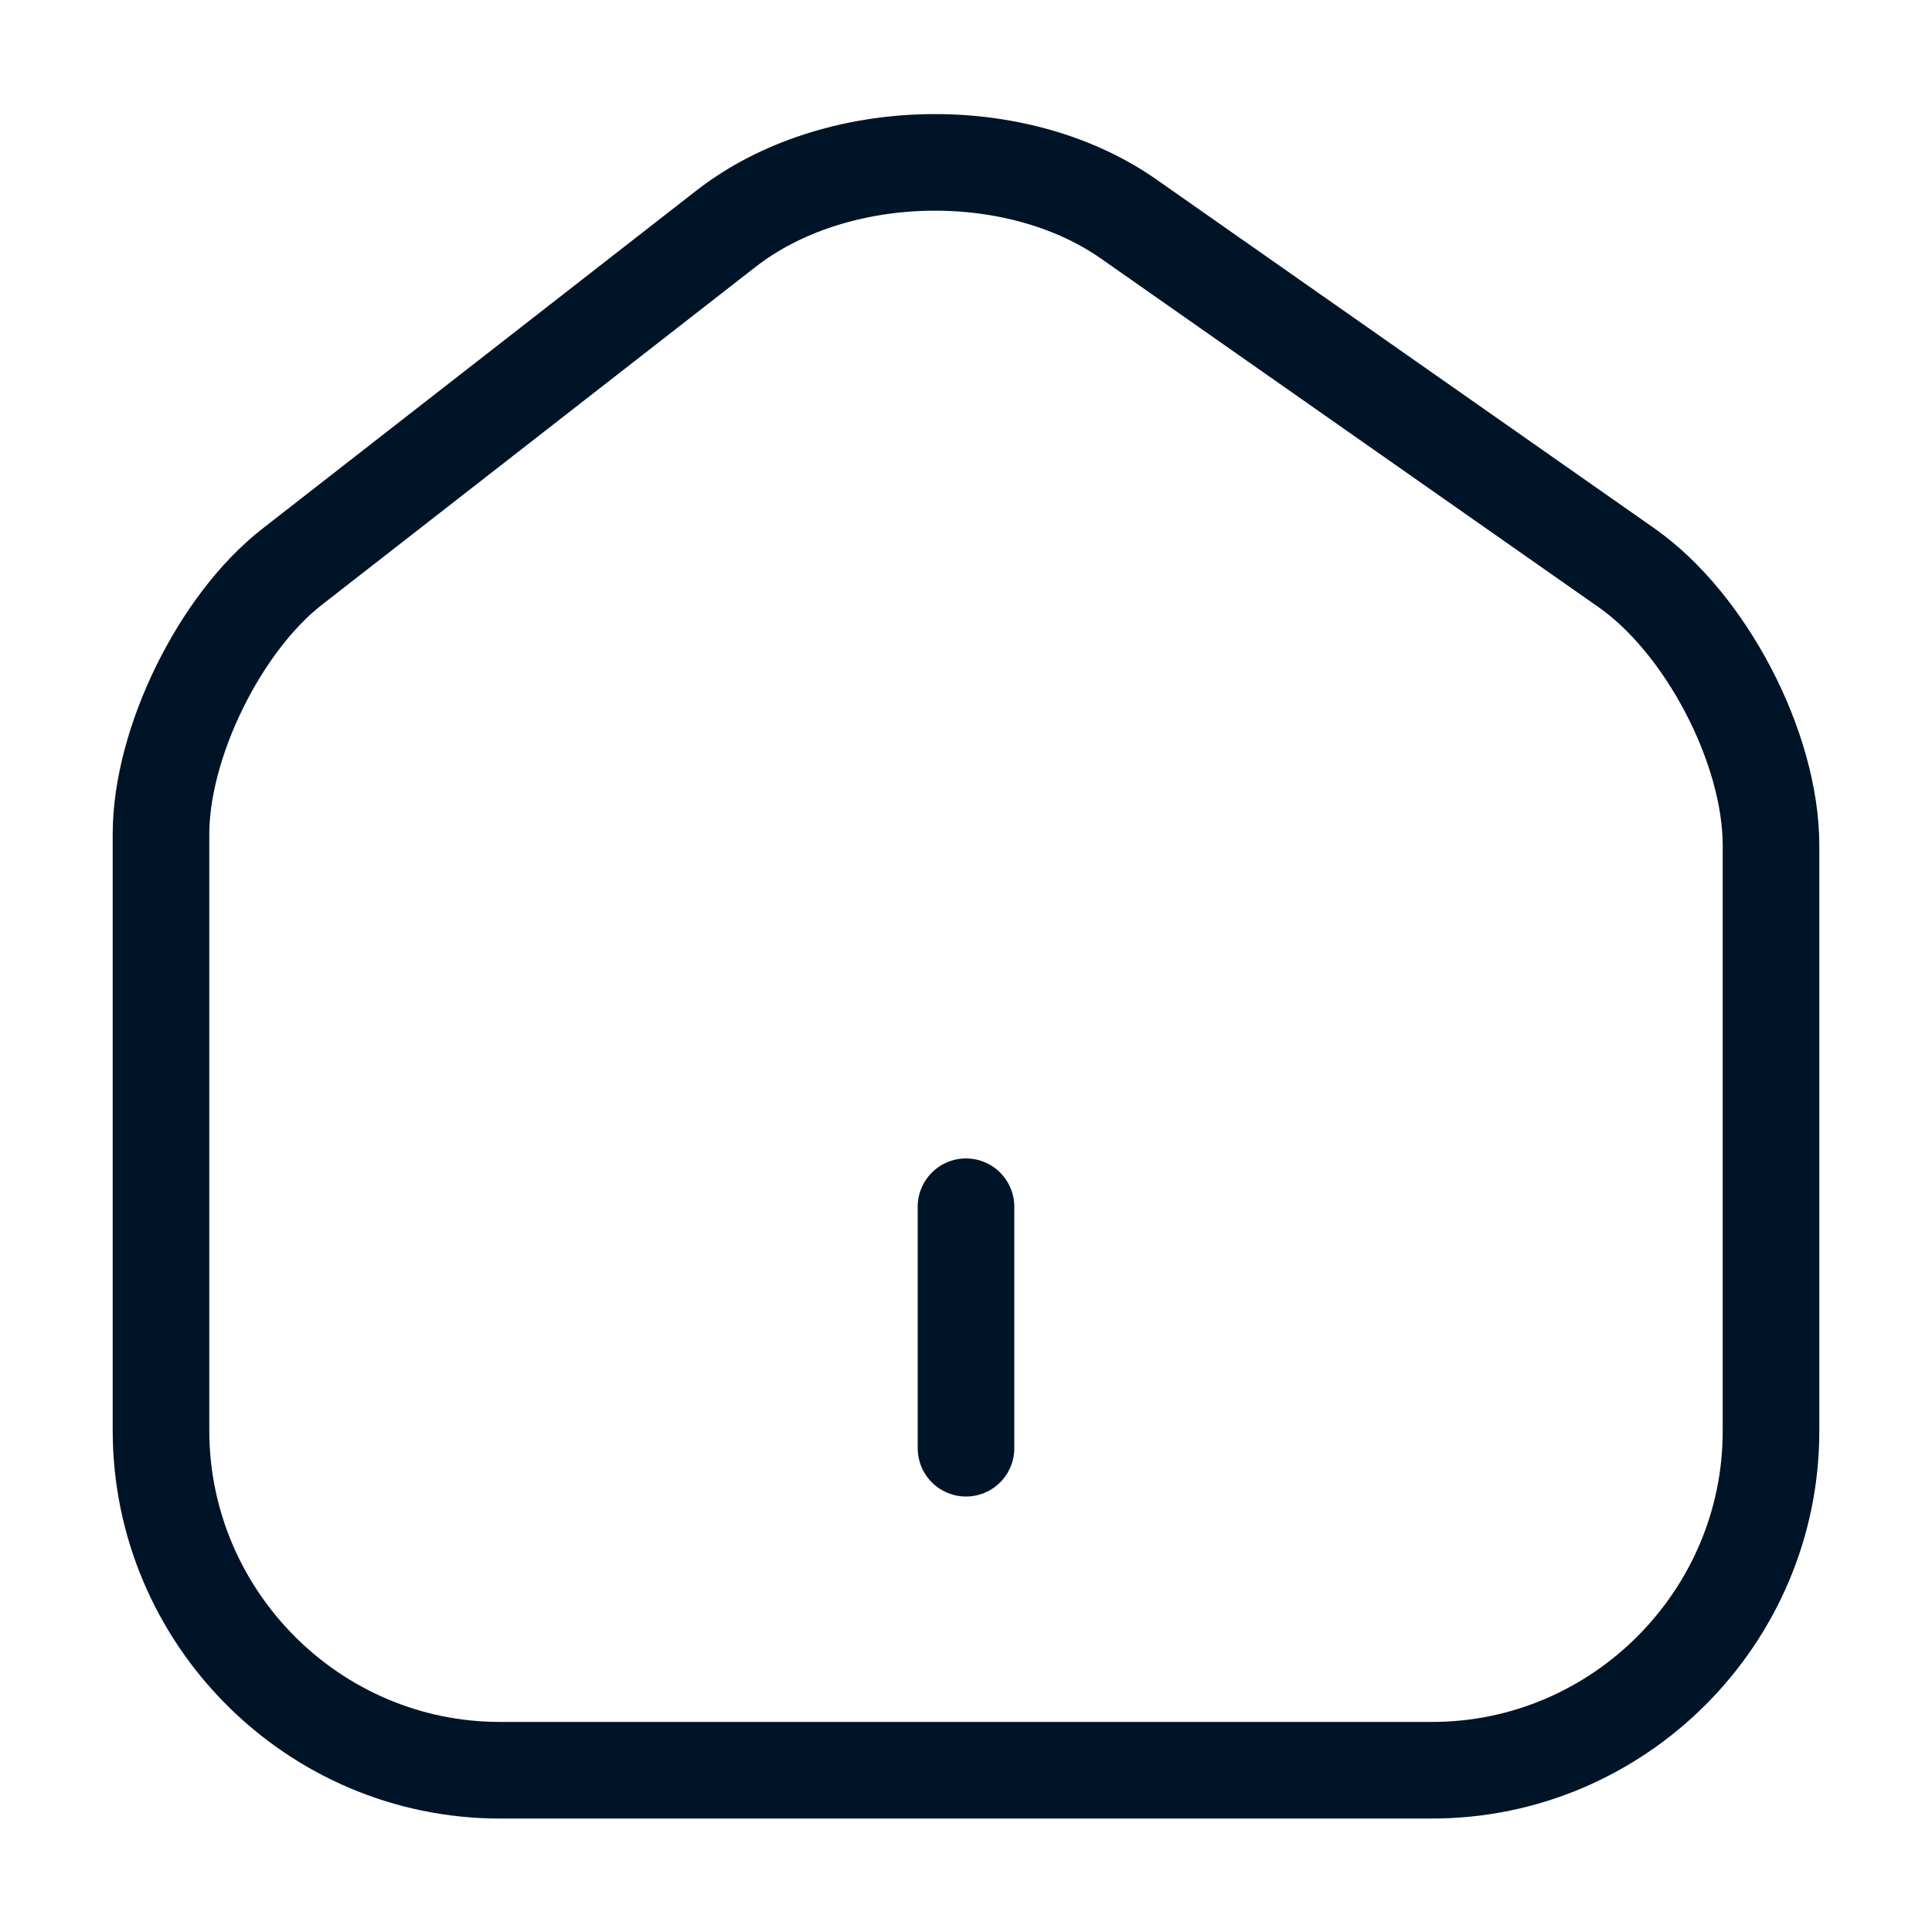
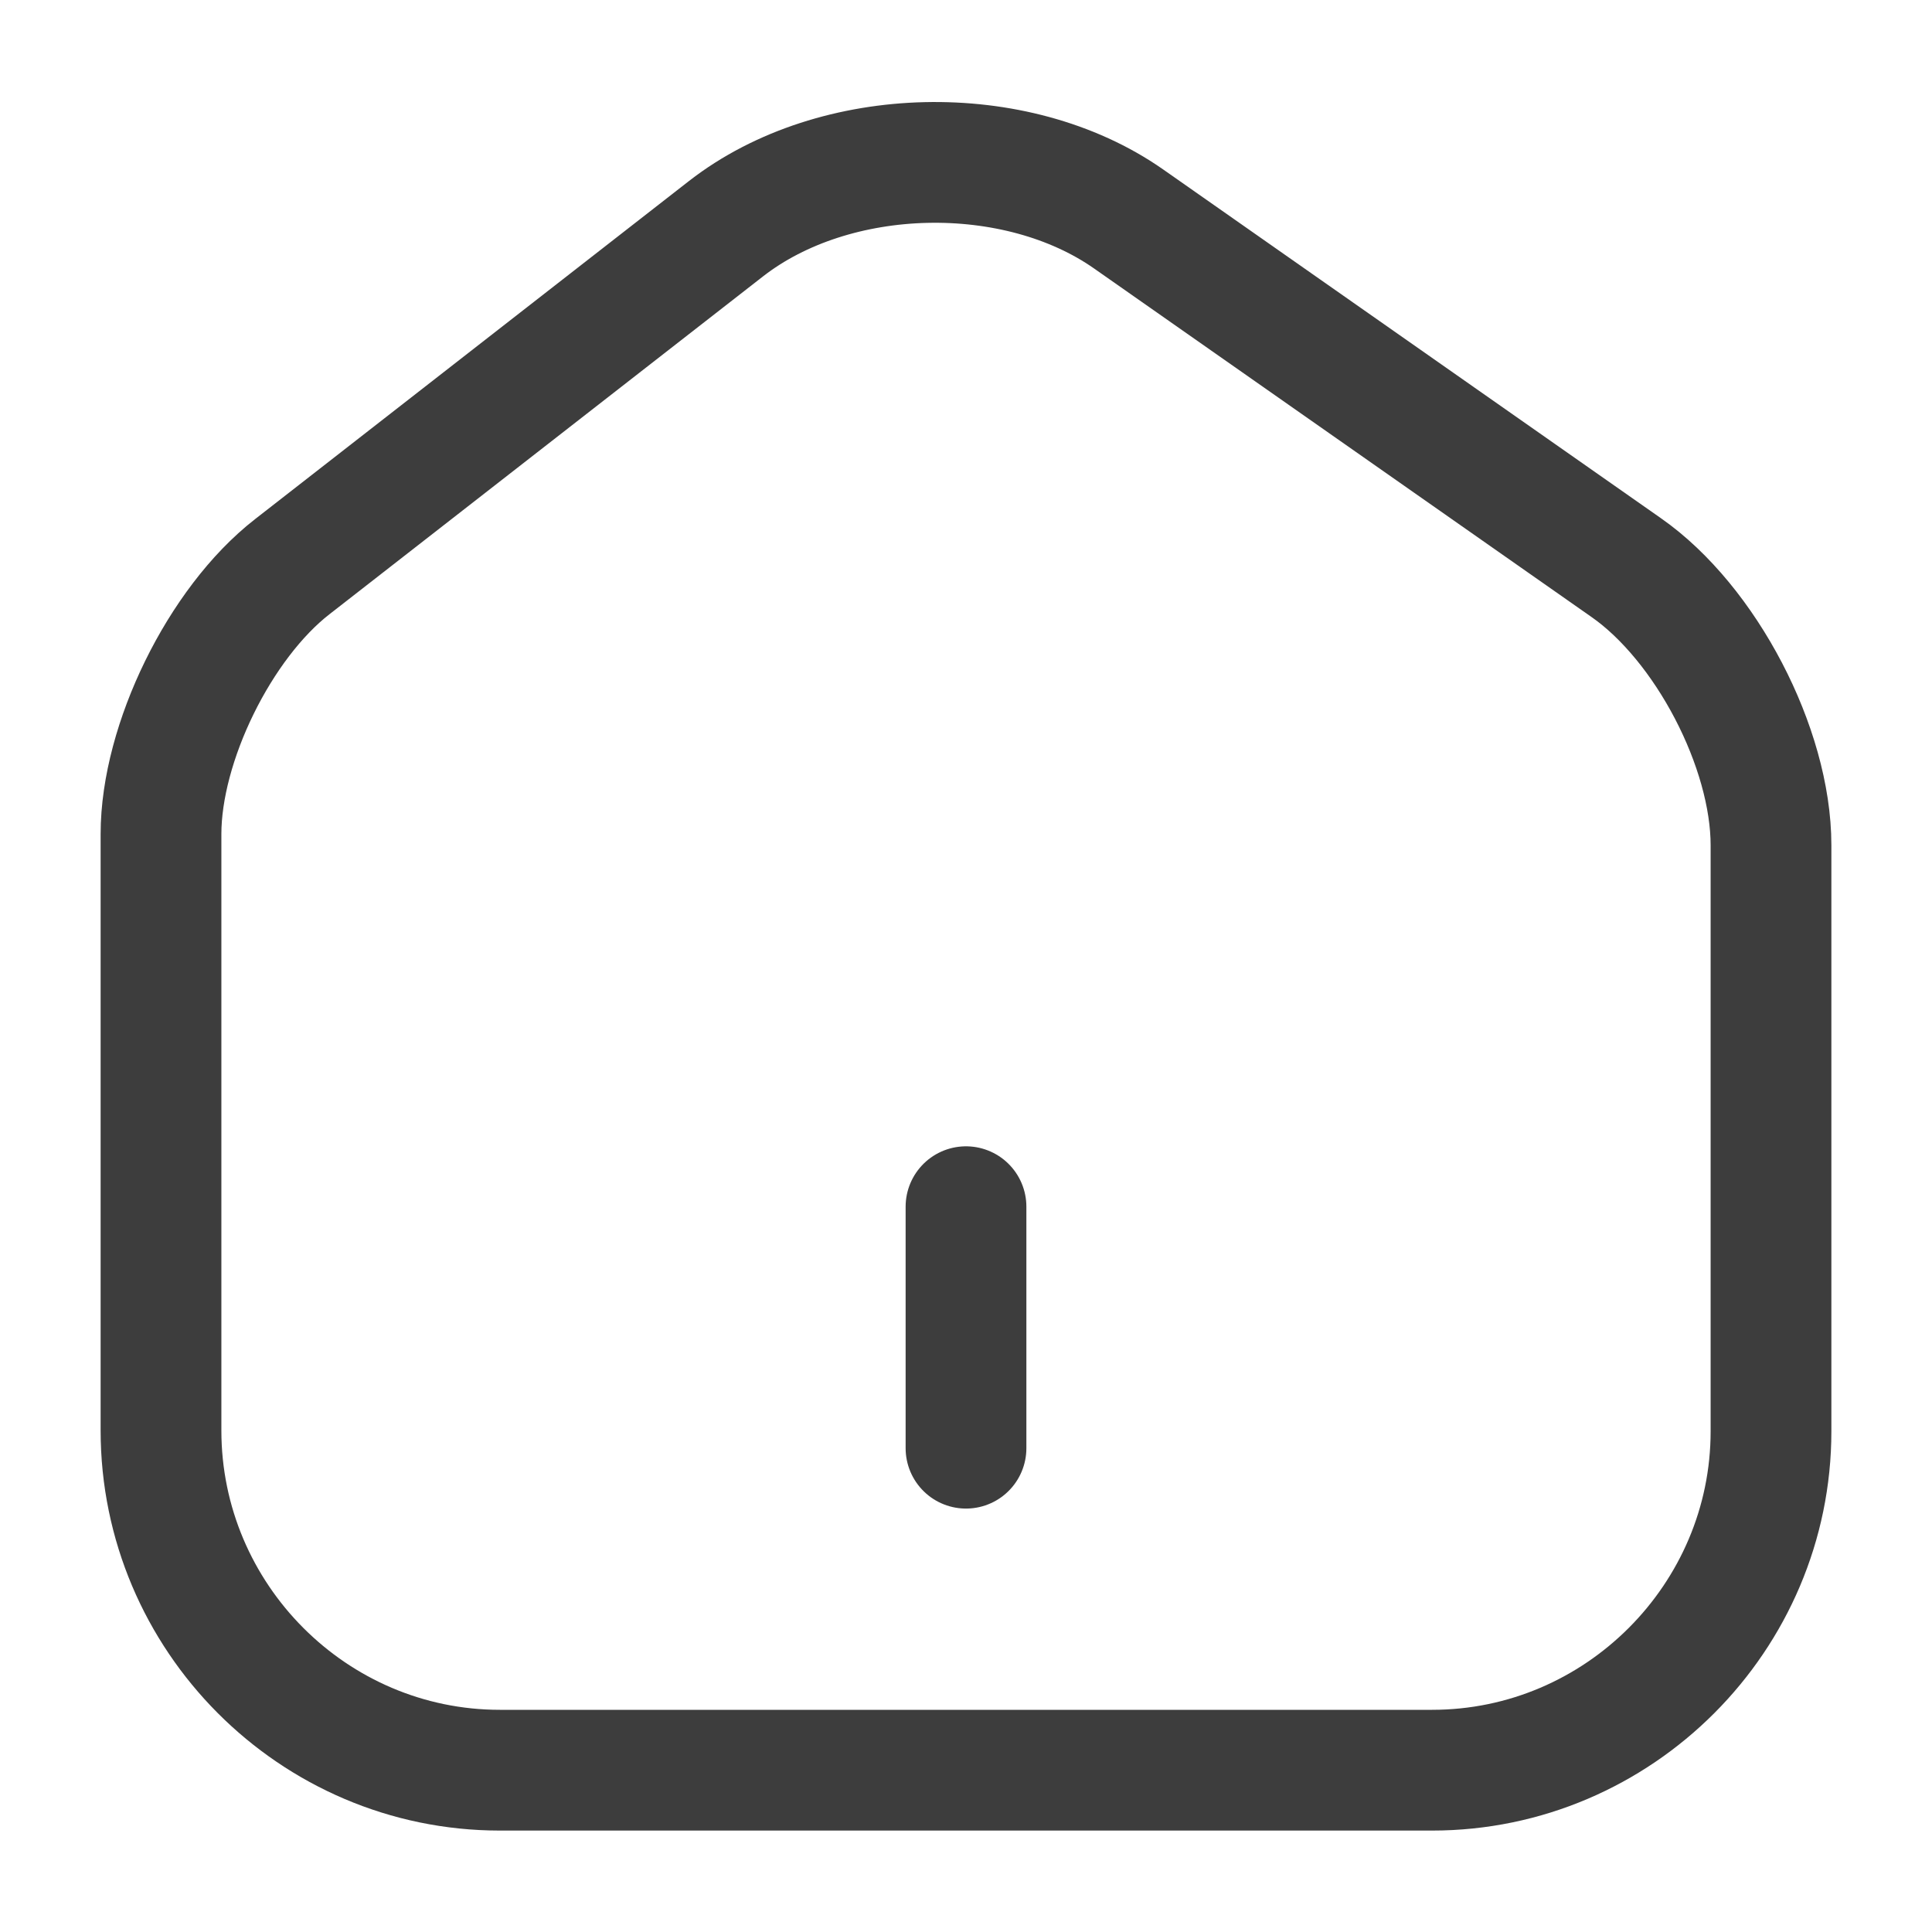
- <svg xmlns="http://www.w3.org/2000/svg" width="30" height="30" viewBox="0 0 30 30" fill="none">
-   <path d="M11.275 3.55L4.537 8.8C3.413 9.675 2.5 11.537 2.5 12.95V22.212C2.5 25.113 4.862 27.488 7.763 27.488H22.238C25.137 27.488 27.5 25.113 27.5 22.225V13.125C27.5 11.613 26.488 9.675 25.25 8.812L17.525 3.4C15.775 2.175 12.963 2.237 11.275 3.55Z" stroke="#001427" stroke-width="1.5" stroke-linecap="round" stroke-linejoin="round" />
-   <path d="M15 22.488V18.738" stroke="#001427" stroke-width="1.5" stroke-linecap="round" stroke-linejoin="round" />
+ <svg xmlns="http://www.w3.org/2000/svg" width="24" height="24" viewBox="0 0 24 24" fill="none">
+   <path d="M9.02 2.84L3.63 7.04C2.73 7.74 2 9.23 2 10.36V17.77C2 20.09 3.89 21.99 6.21 21.99H17.79C20.11 21.99 22 20.09 22 17.78V10.5C22 9.29 21.19 7.74 20.2 7.05L14.02 2.72C12.62 1.74 10.37 1.79 9.02 2.84Z" stroke="#3D3D3D" stroke-width="1.5" stroke-linecap="round" stroke-linejoin="round" />
+   <path d="M12 17.99V14.99" stroke="#3D3D3D" stroke-width="1.5" stroke-linecap="round" stroke-linejoin="round" />
</svg>
